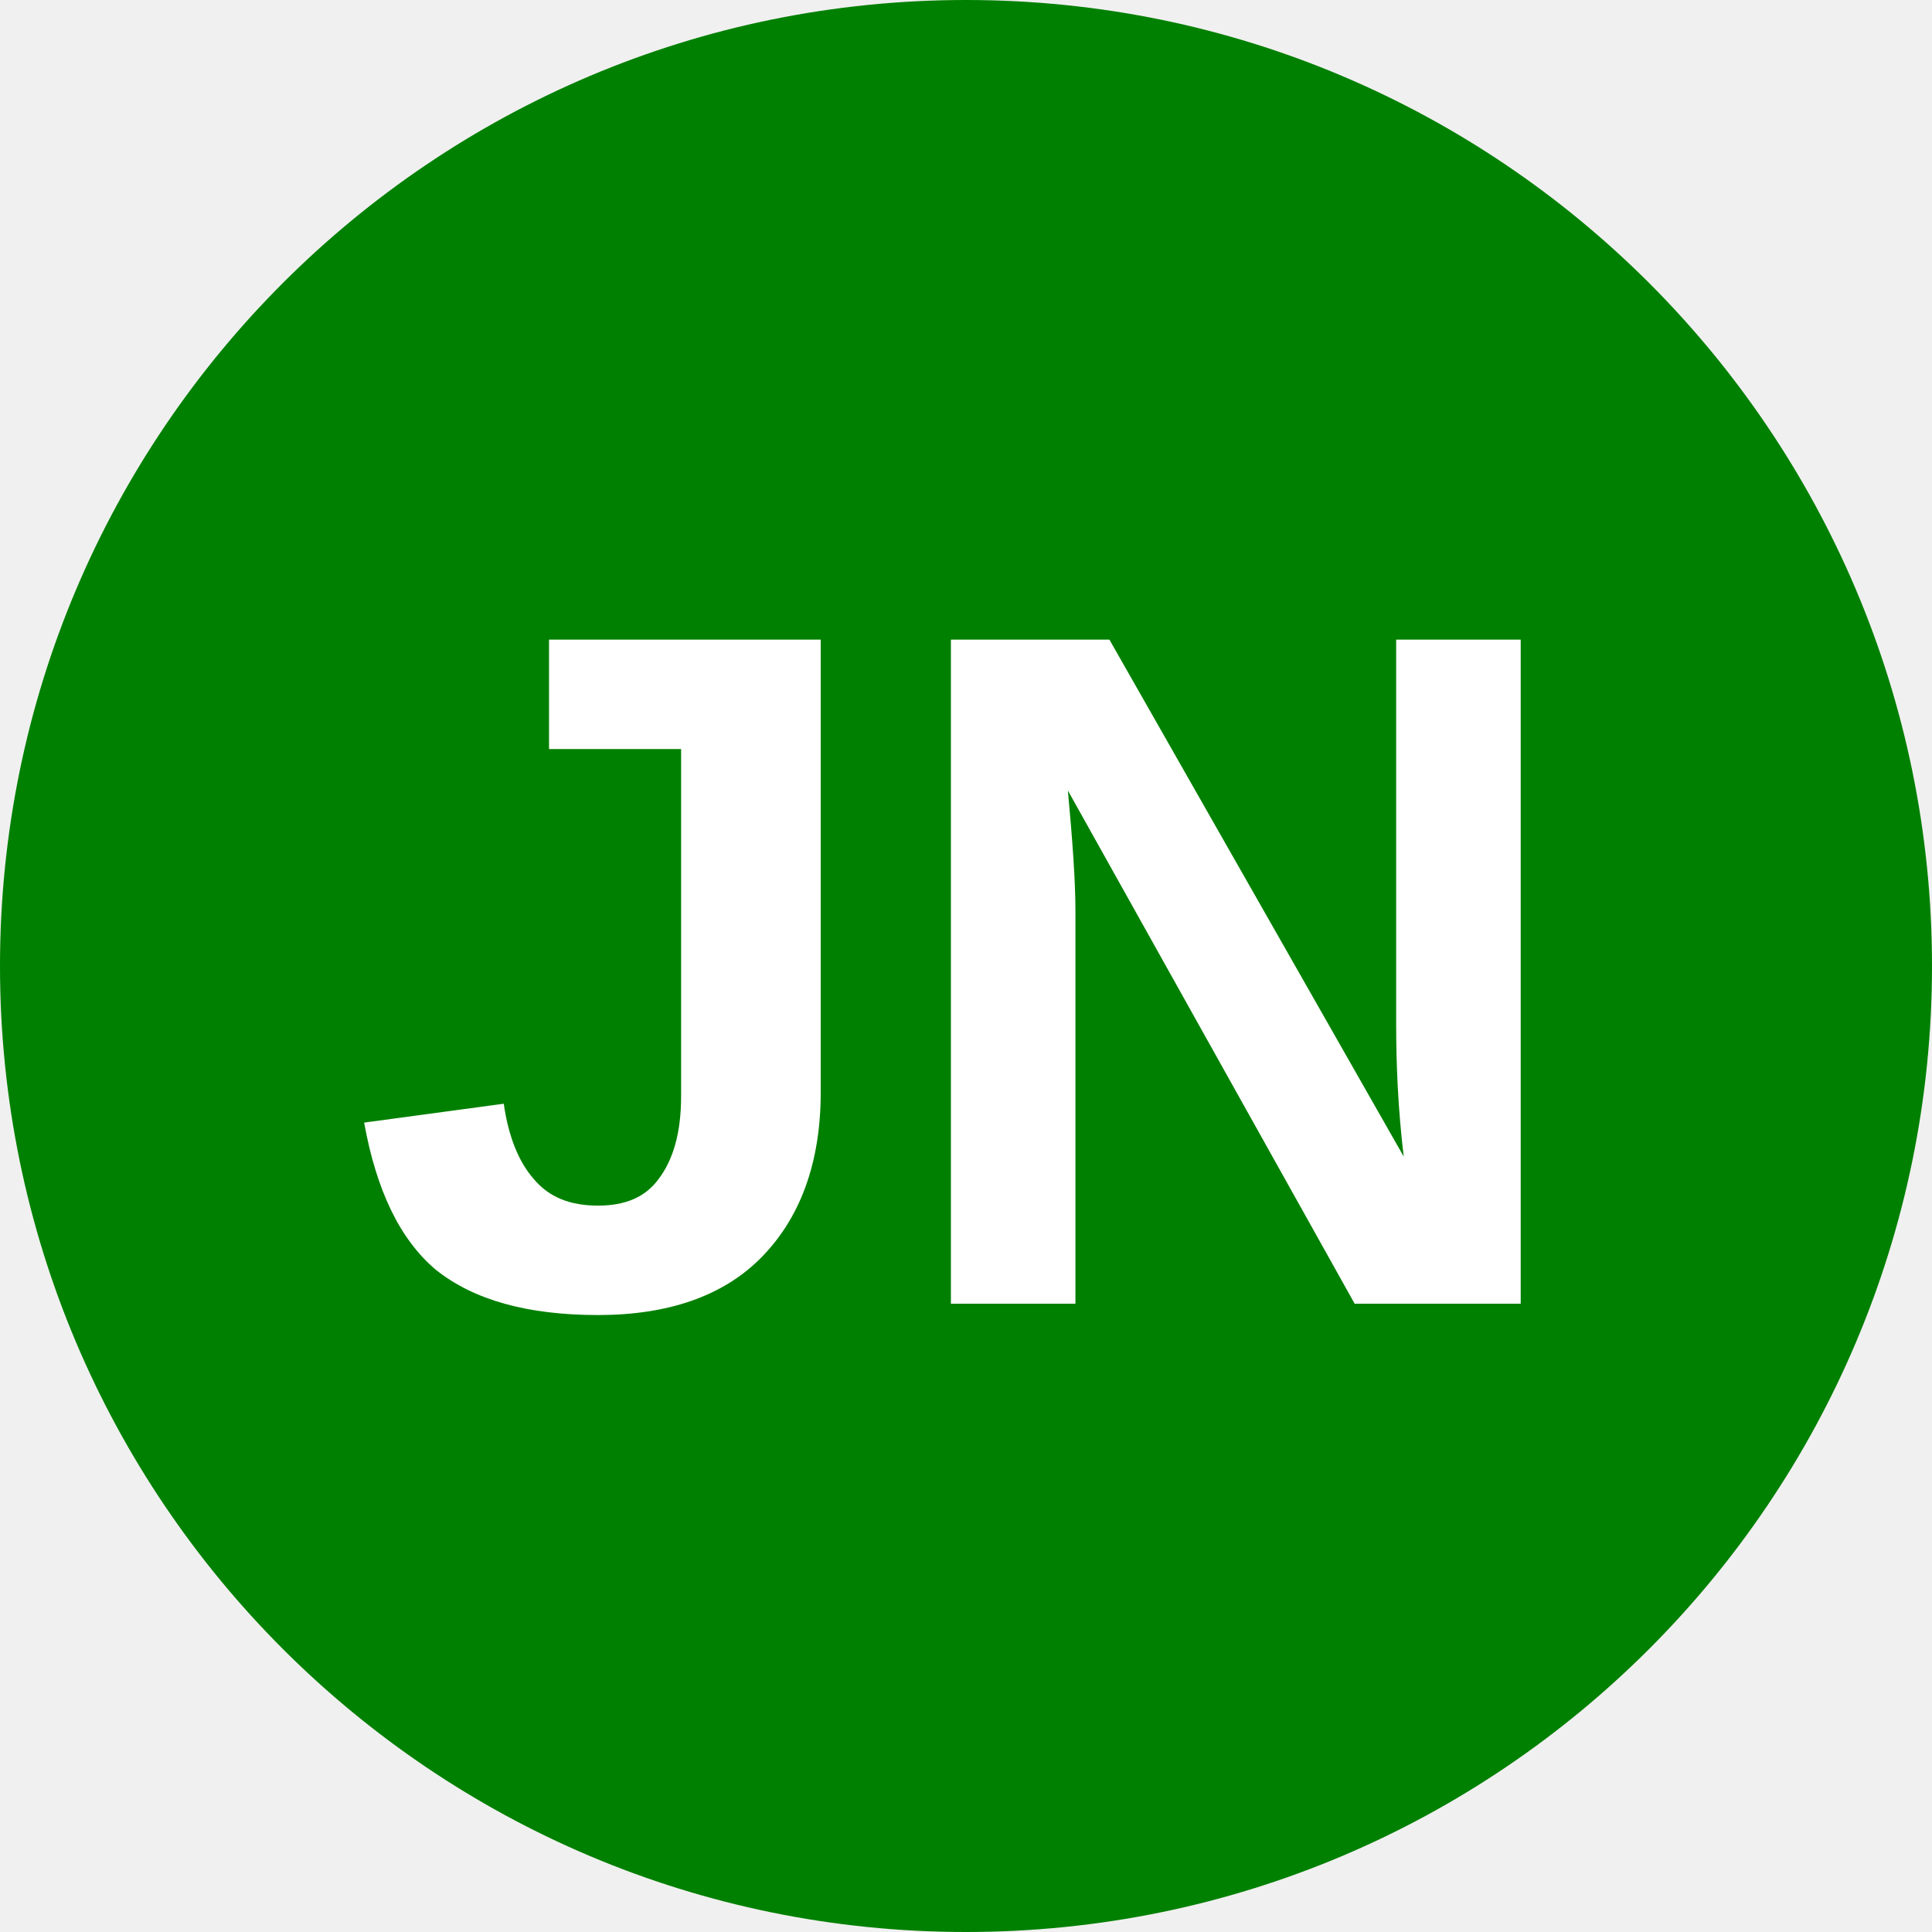
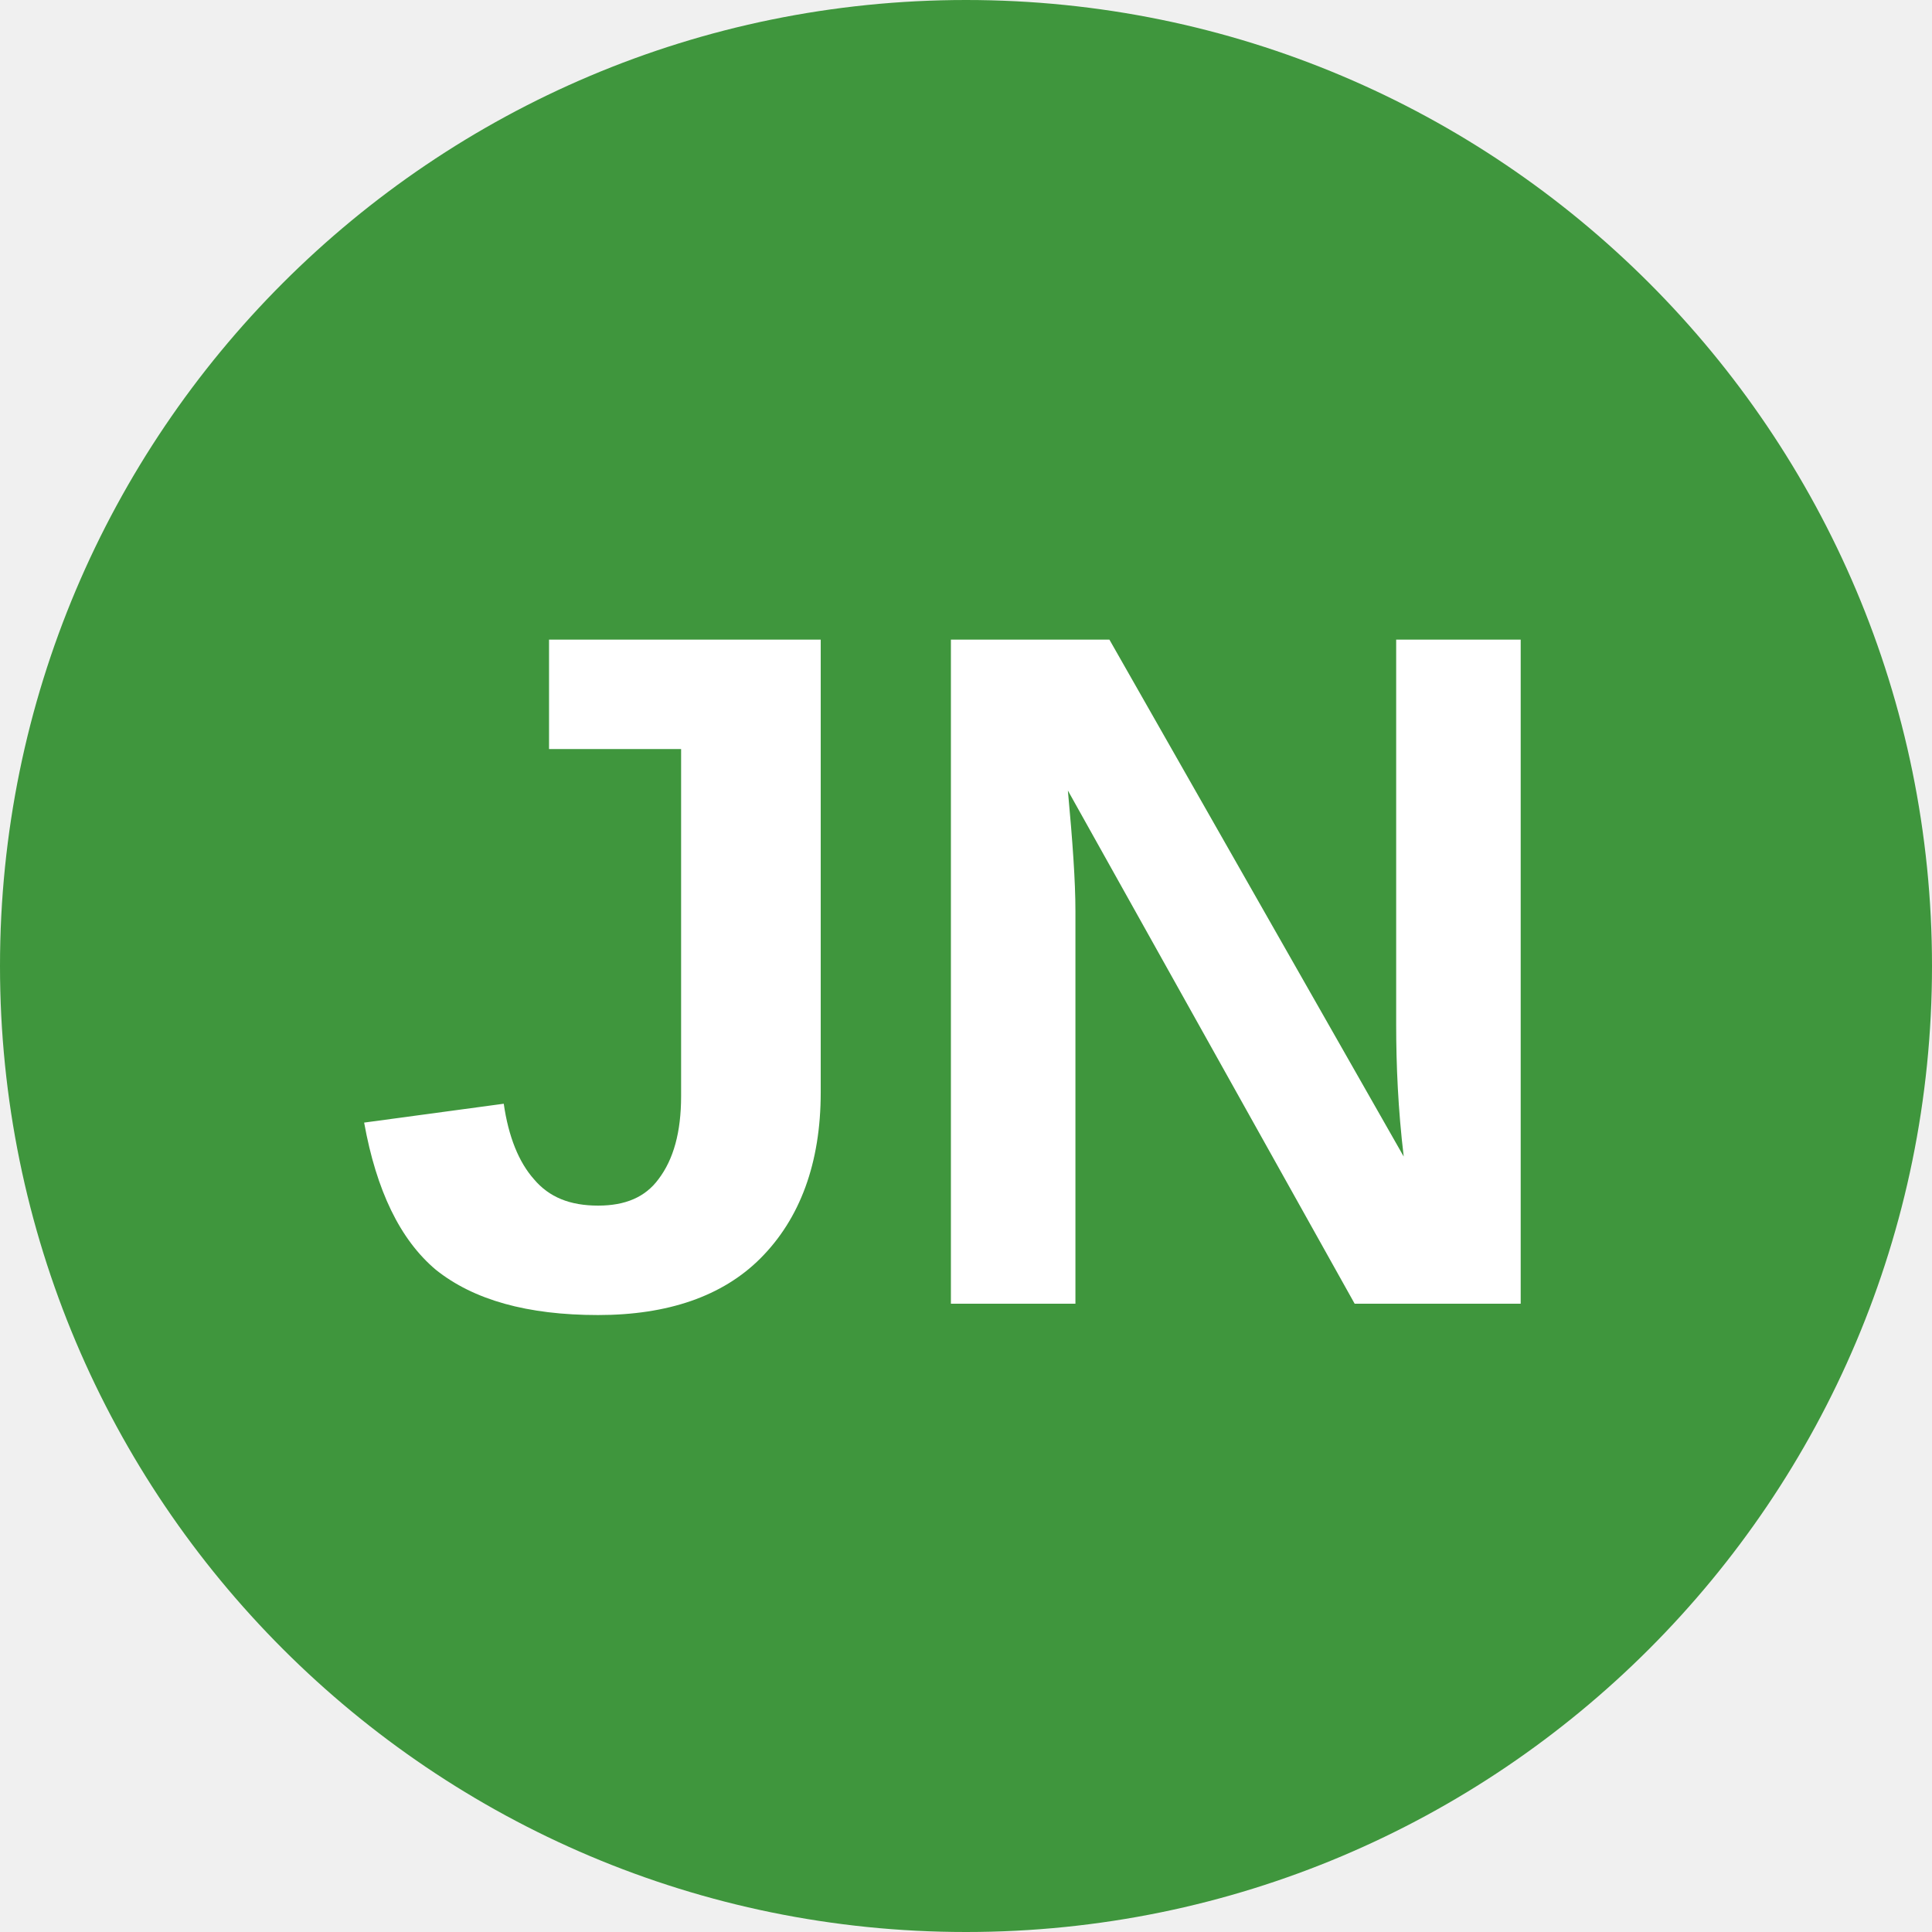
<svg xmlns="http://www.w3.org/2000/svg" viewBox="0 0 8 8">
-   <circle cx="4" cy="4" r="4" fill="green" />
+   <circle cx="4" cy="4" r="4" fill="#3f963d" />
  <text x="4" y="5.4" text-anchor="middle" font-weight="700" font-size="4" font-family="Arial" fill="#fff">JN</text>
</svg>
